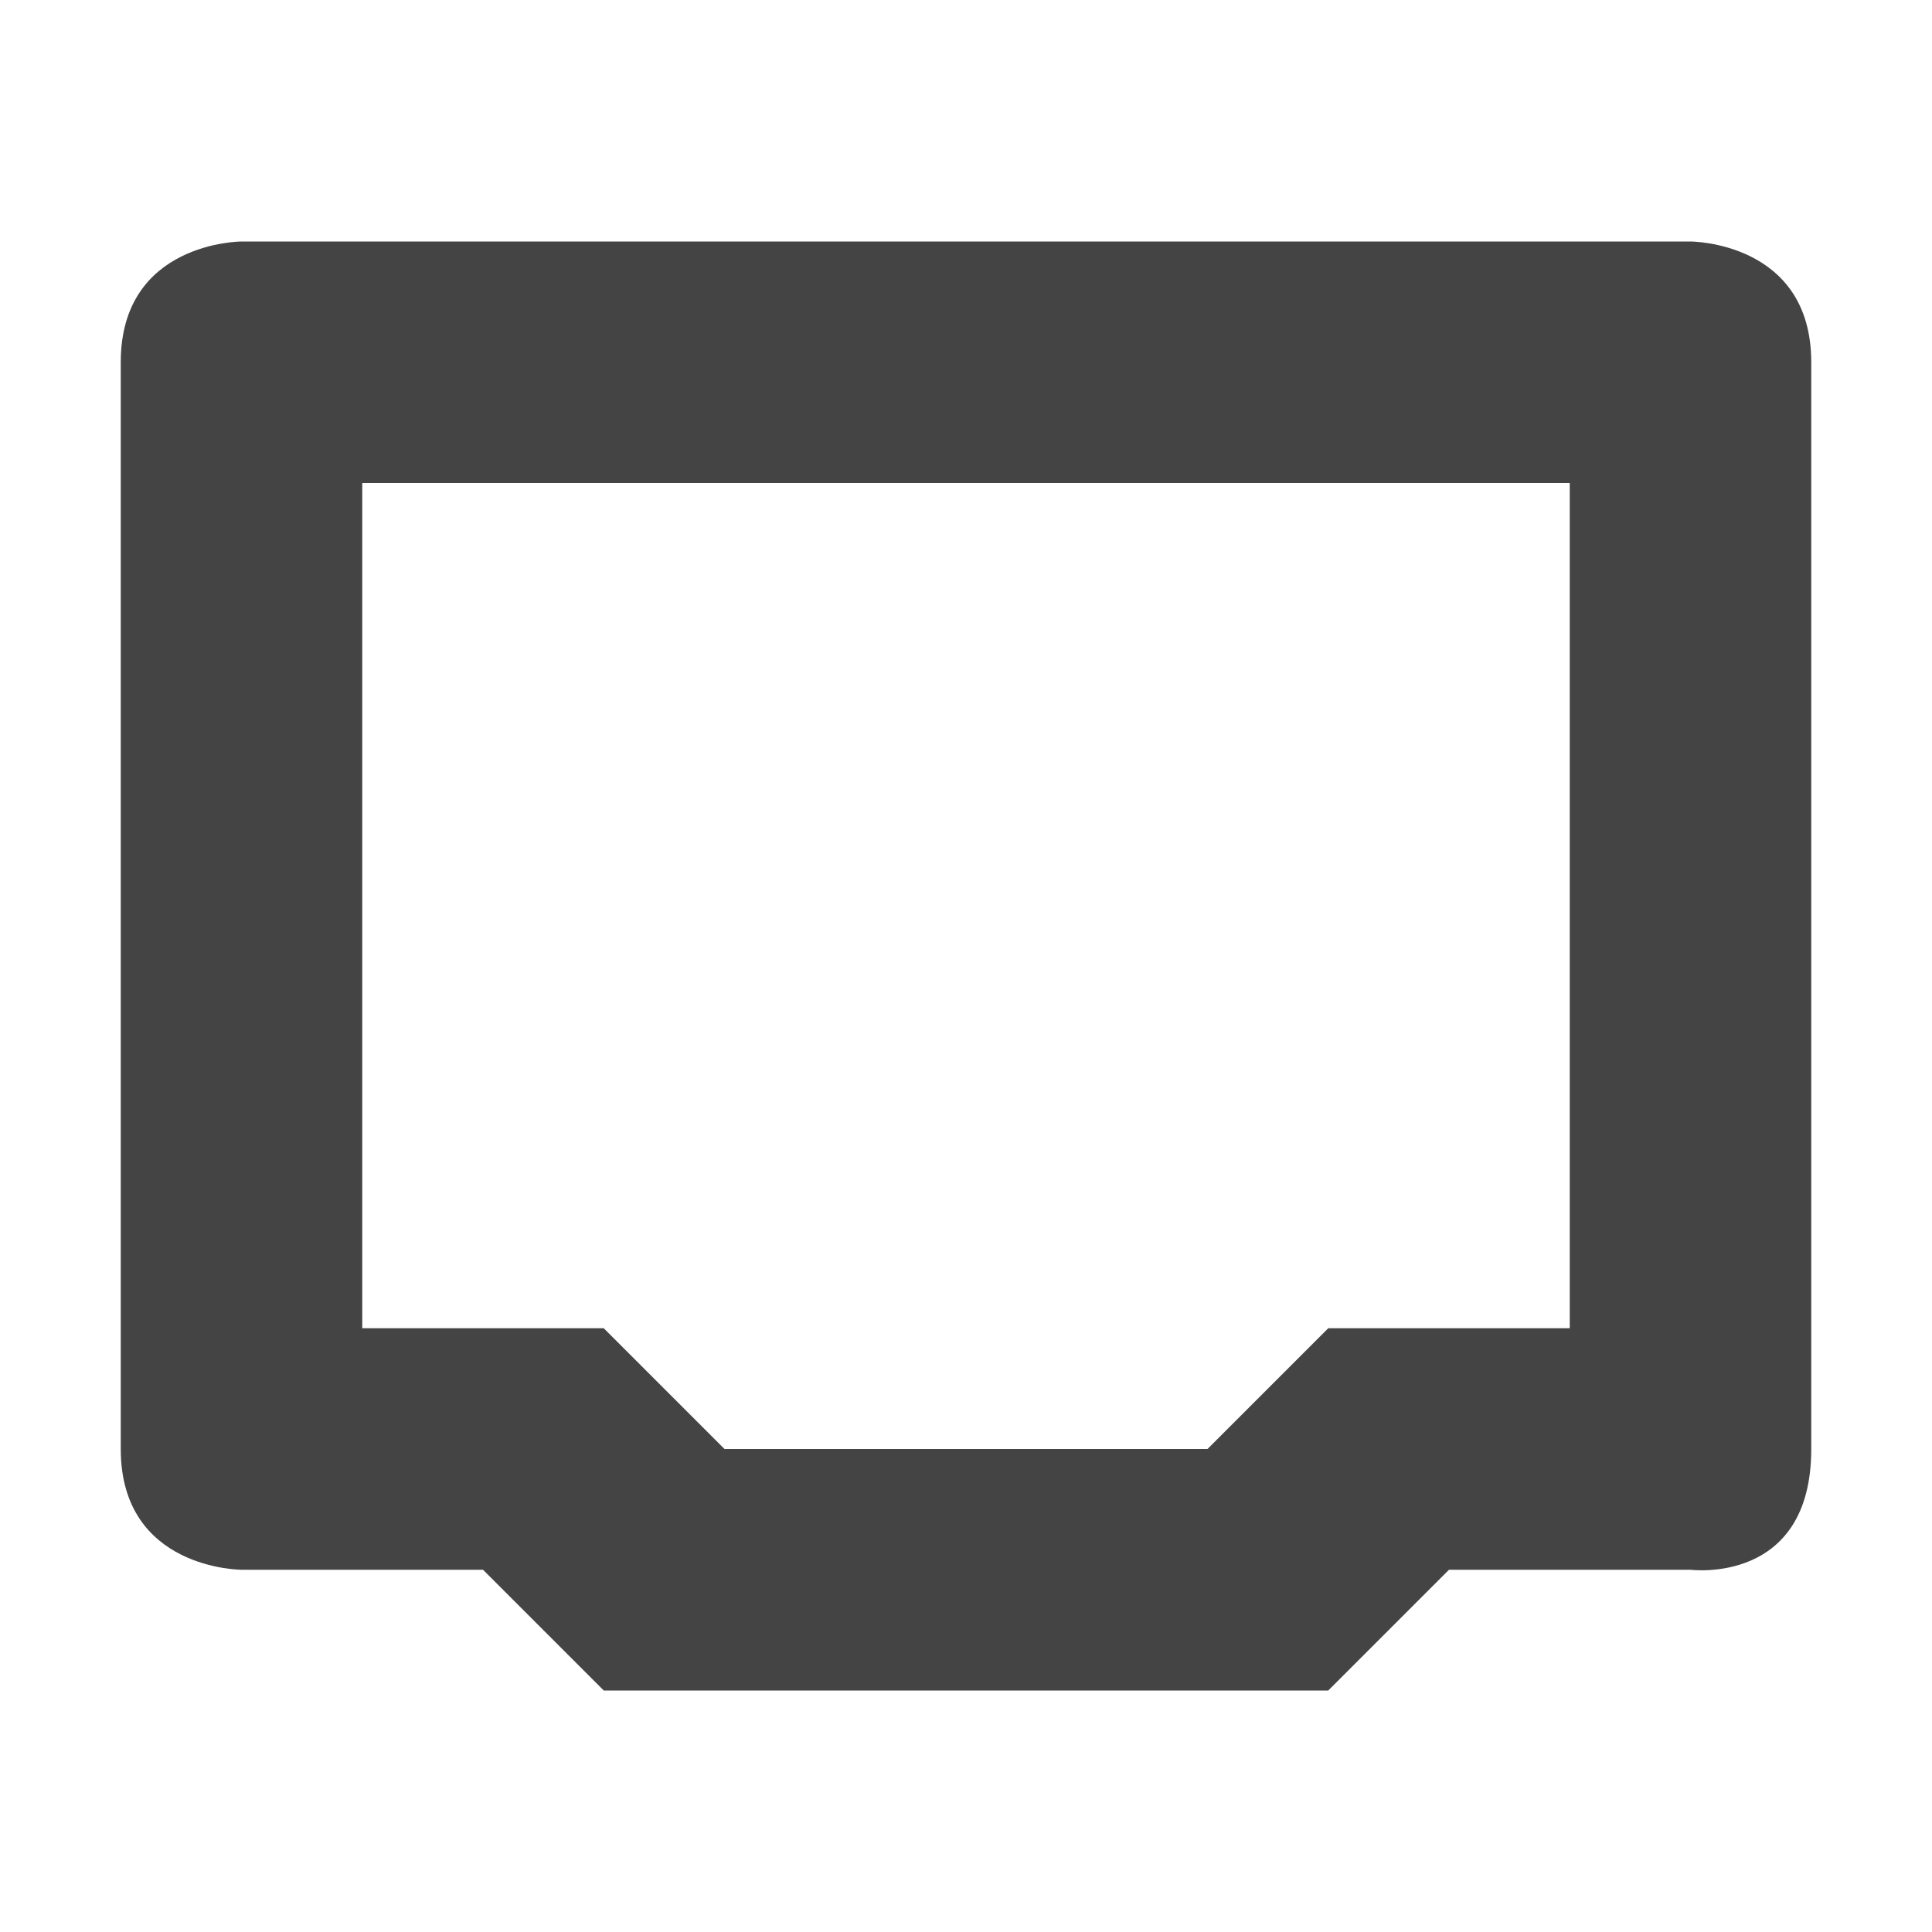
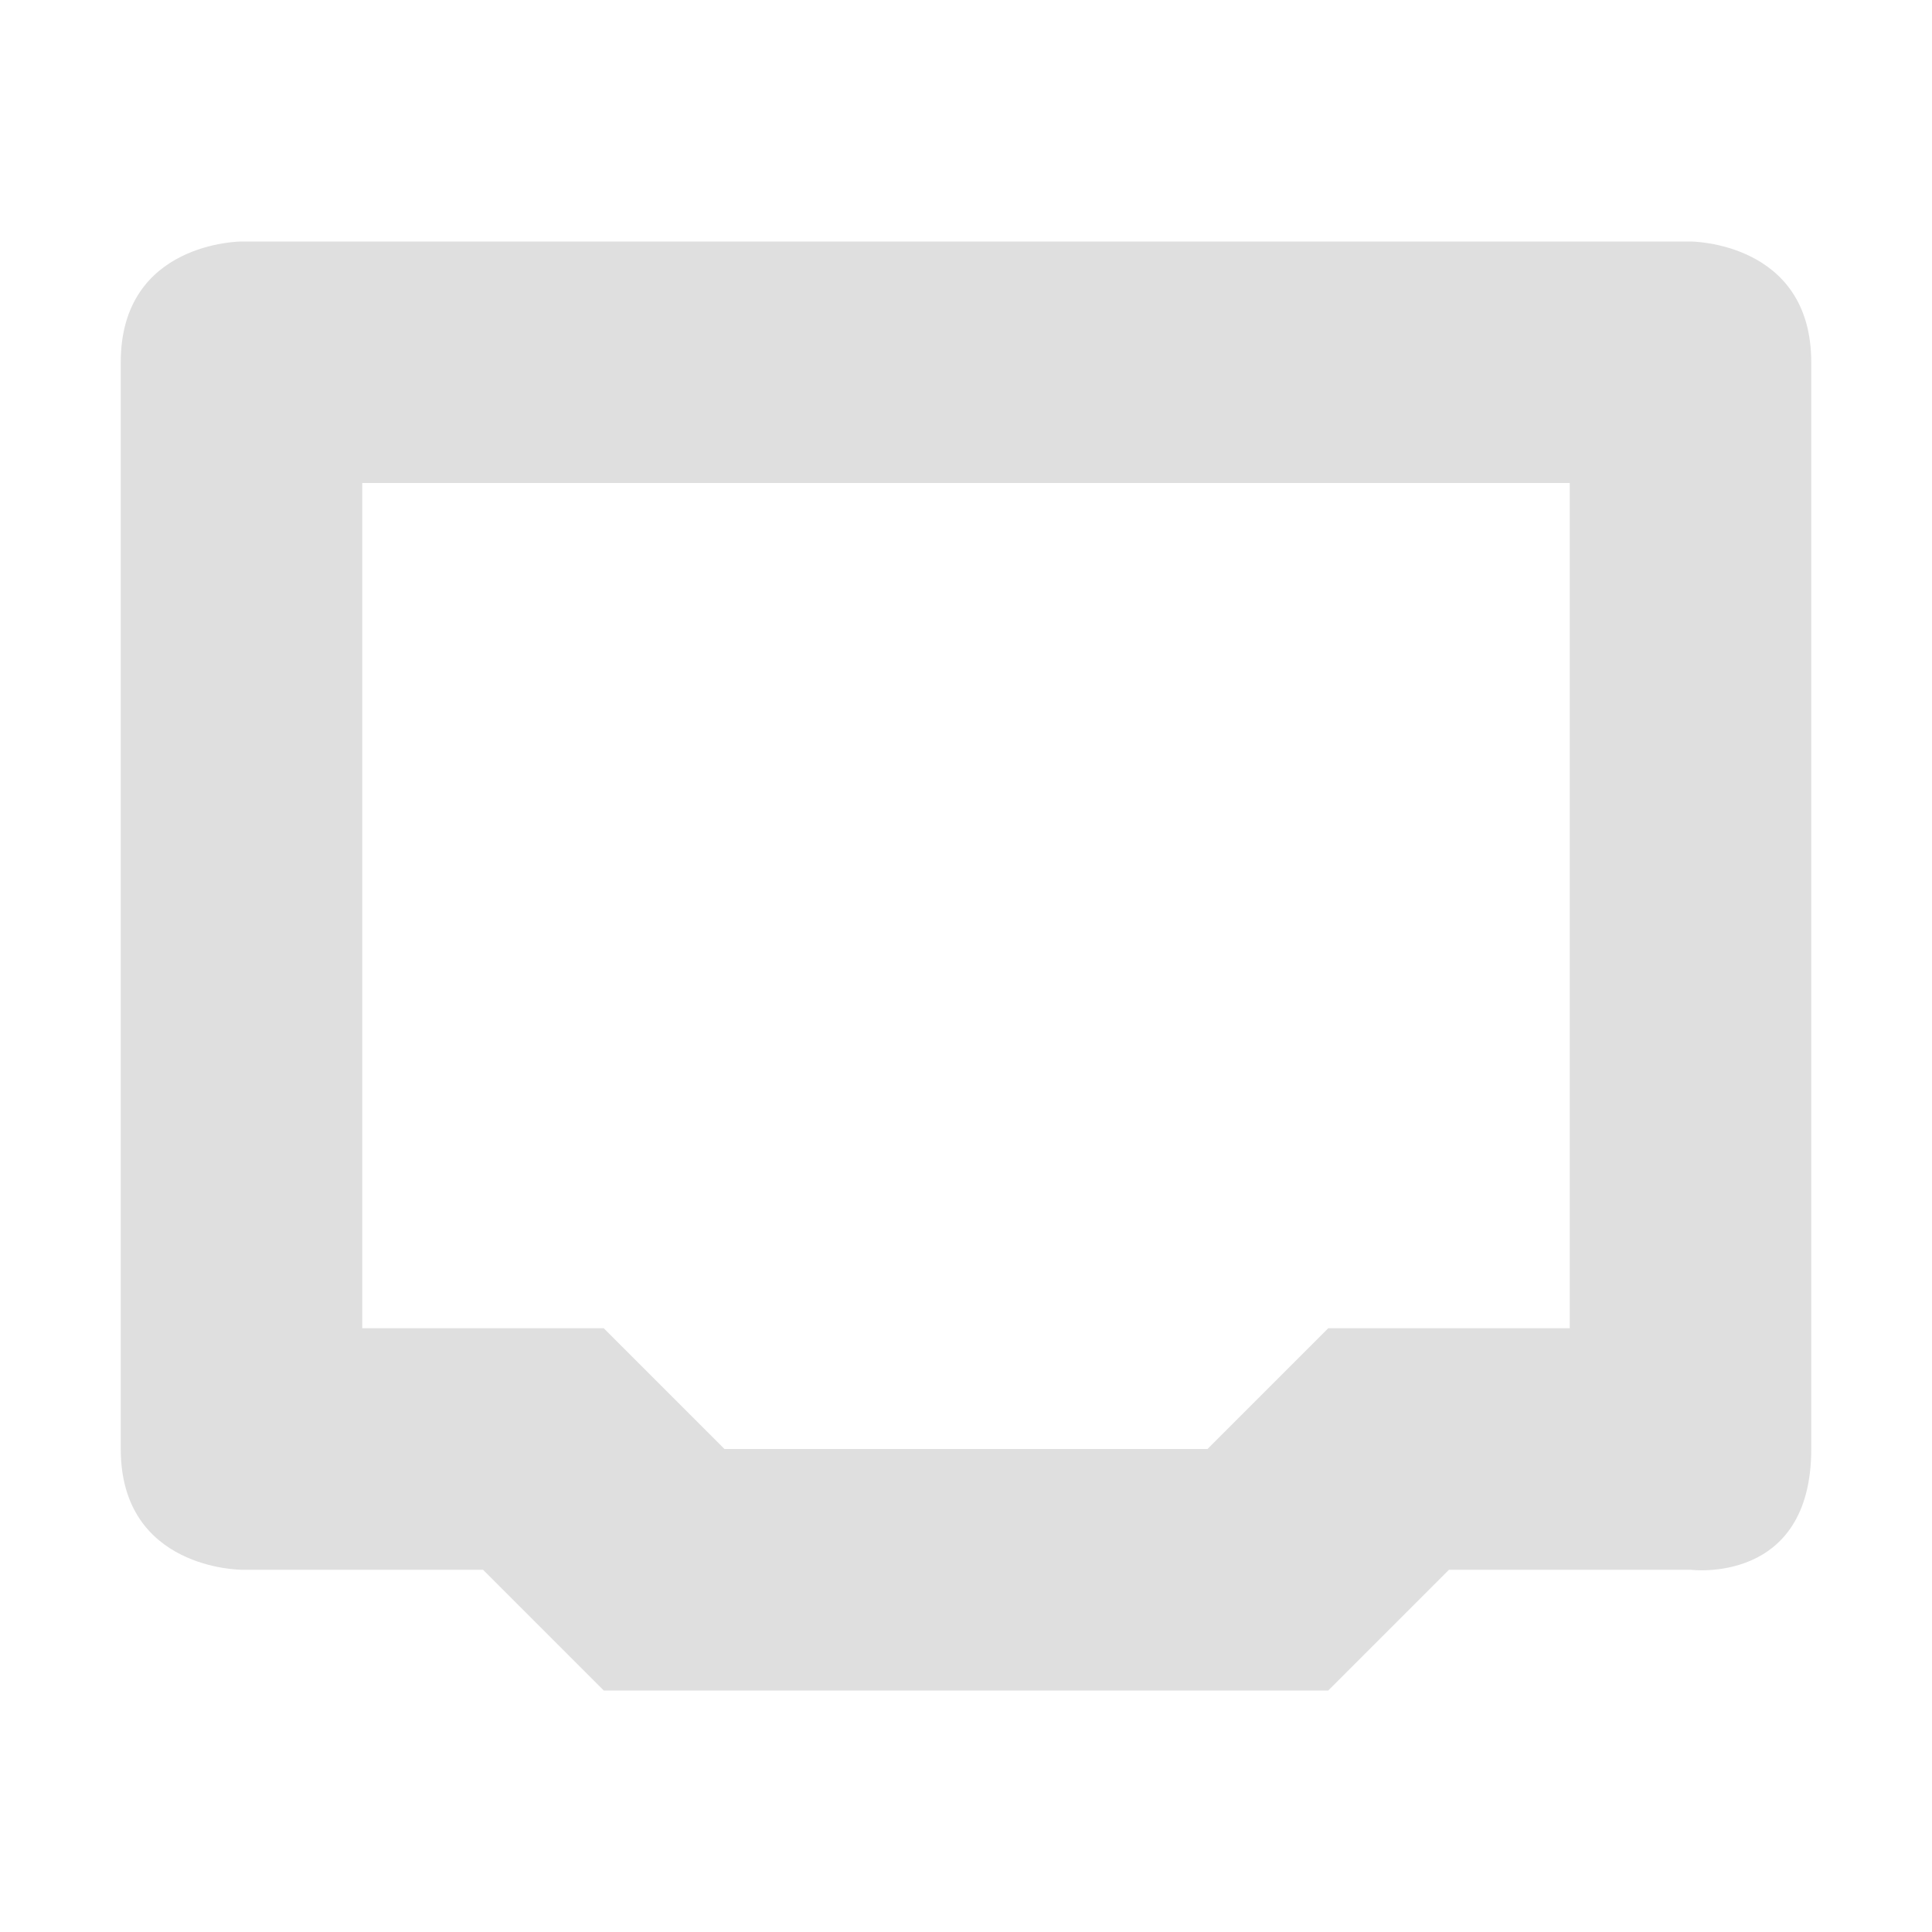
- <svg xmlns="http://www.w3.org/2000/svg" width="16" height="16" viewBox="0 0 16 16">
-   <defs>
+ <svg xmlns="http://www.w3.org/2000/svg" width="16" height="16" viewBox="0 0 16 16" version="1.1" id="svg7">
+   <defs id="defs3">
    <style id="current-color-scheme" type="text/css">
   .ColorScheme-Text { color:#444444; } .ColorScheme-Highlight { color:#5294e2; }
  </style>
  </defs>
-   <path style="fill:currentColor" class="ColorScheme-Text" d="M 2 2 C 2 2 1 2 1 3 L 1 12 C 1 13 2 13 2 13 L 4 13 L 5 14 L 11 14 L 12 13 L 14 13 C 14 13 15 13.13 15 12 L 15 3 C 15 2 14 2 14 2 L 2 2 z M 3 4 L 13 4 L 13 11 L 11 11 L 10 12 L 6 12 L 5 11 L 3 11 L 3 4 z" />
+   <path style="fill:#dfdfdf;fill-opacity:1" class="ColorScheme-Text" d="M 2 2 C 2 2 1 2 1 3 L 1 12 C 1 13 2 13 2 13 L 4 13 L 5 14 L 11 14 L 12 13 L 14 13 C 14 13 15 13.13 15 12 L 15 3 C 15 2 14 2 14 2 L 2 2 z M 3 4 L 13 4 L 13 11 L 11 11 L 10 12 L 6 12 L 5 11 L 3 11 L 3 4 z" id="path5" />
</svg>
